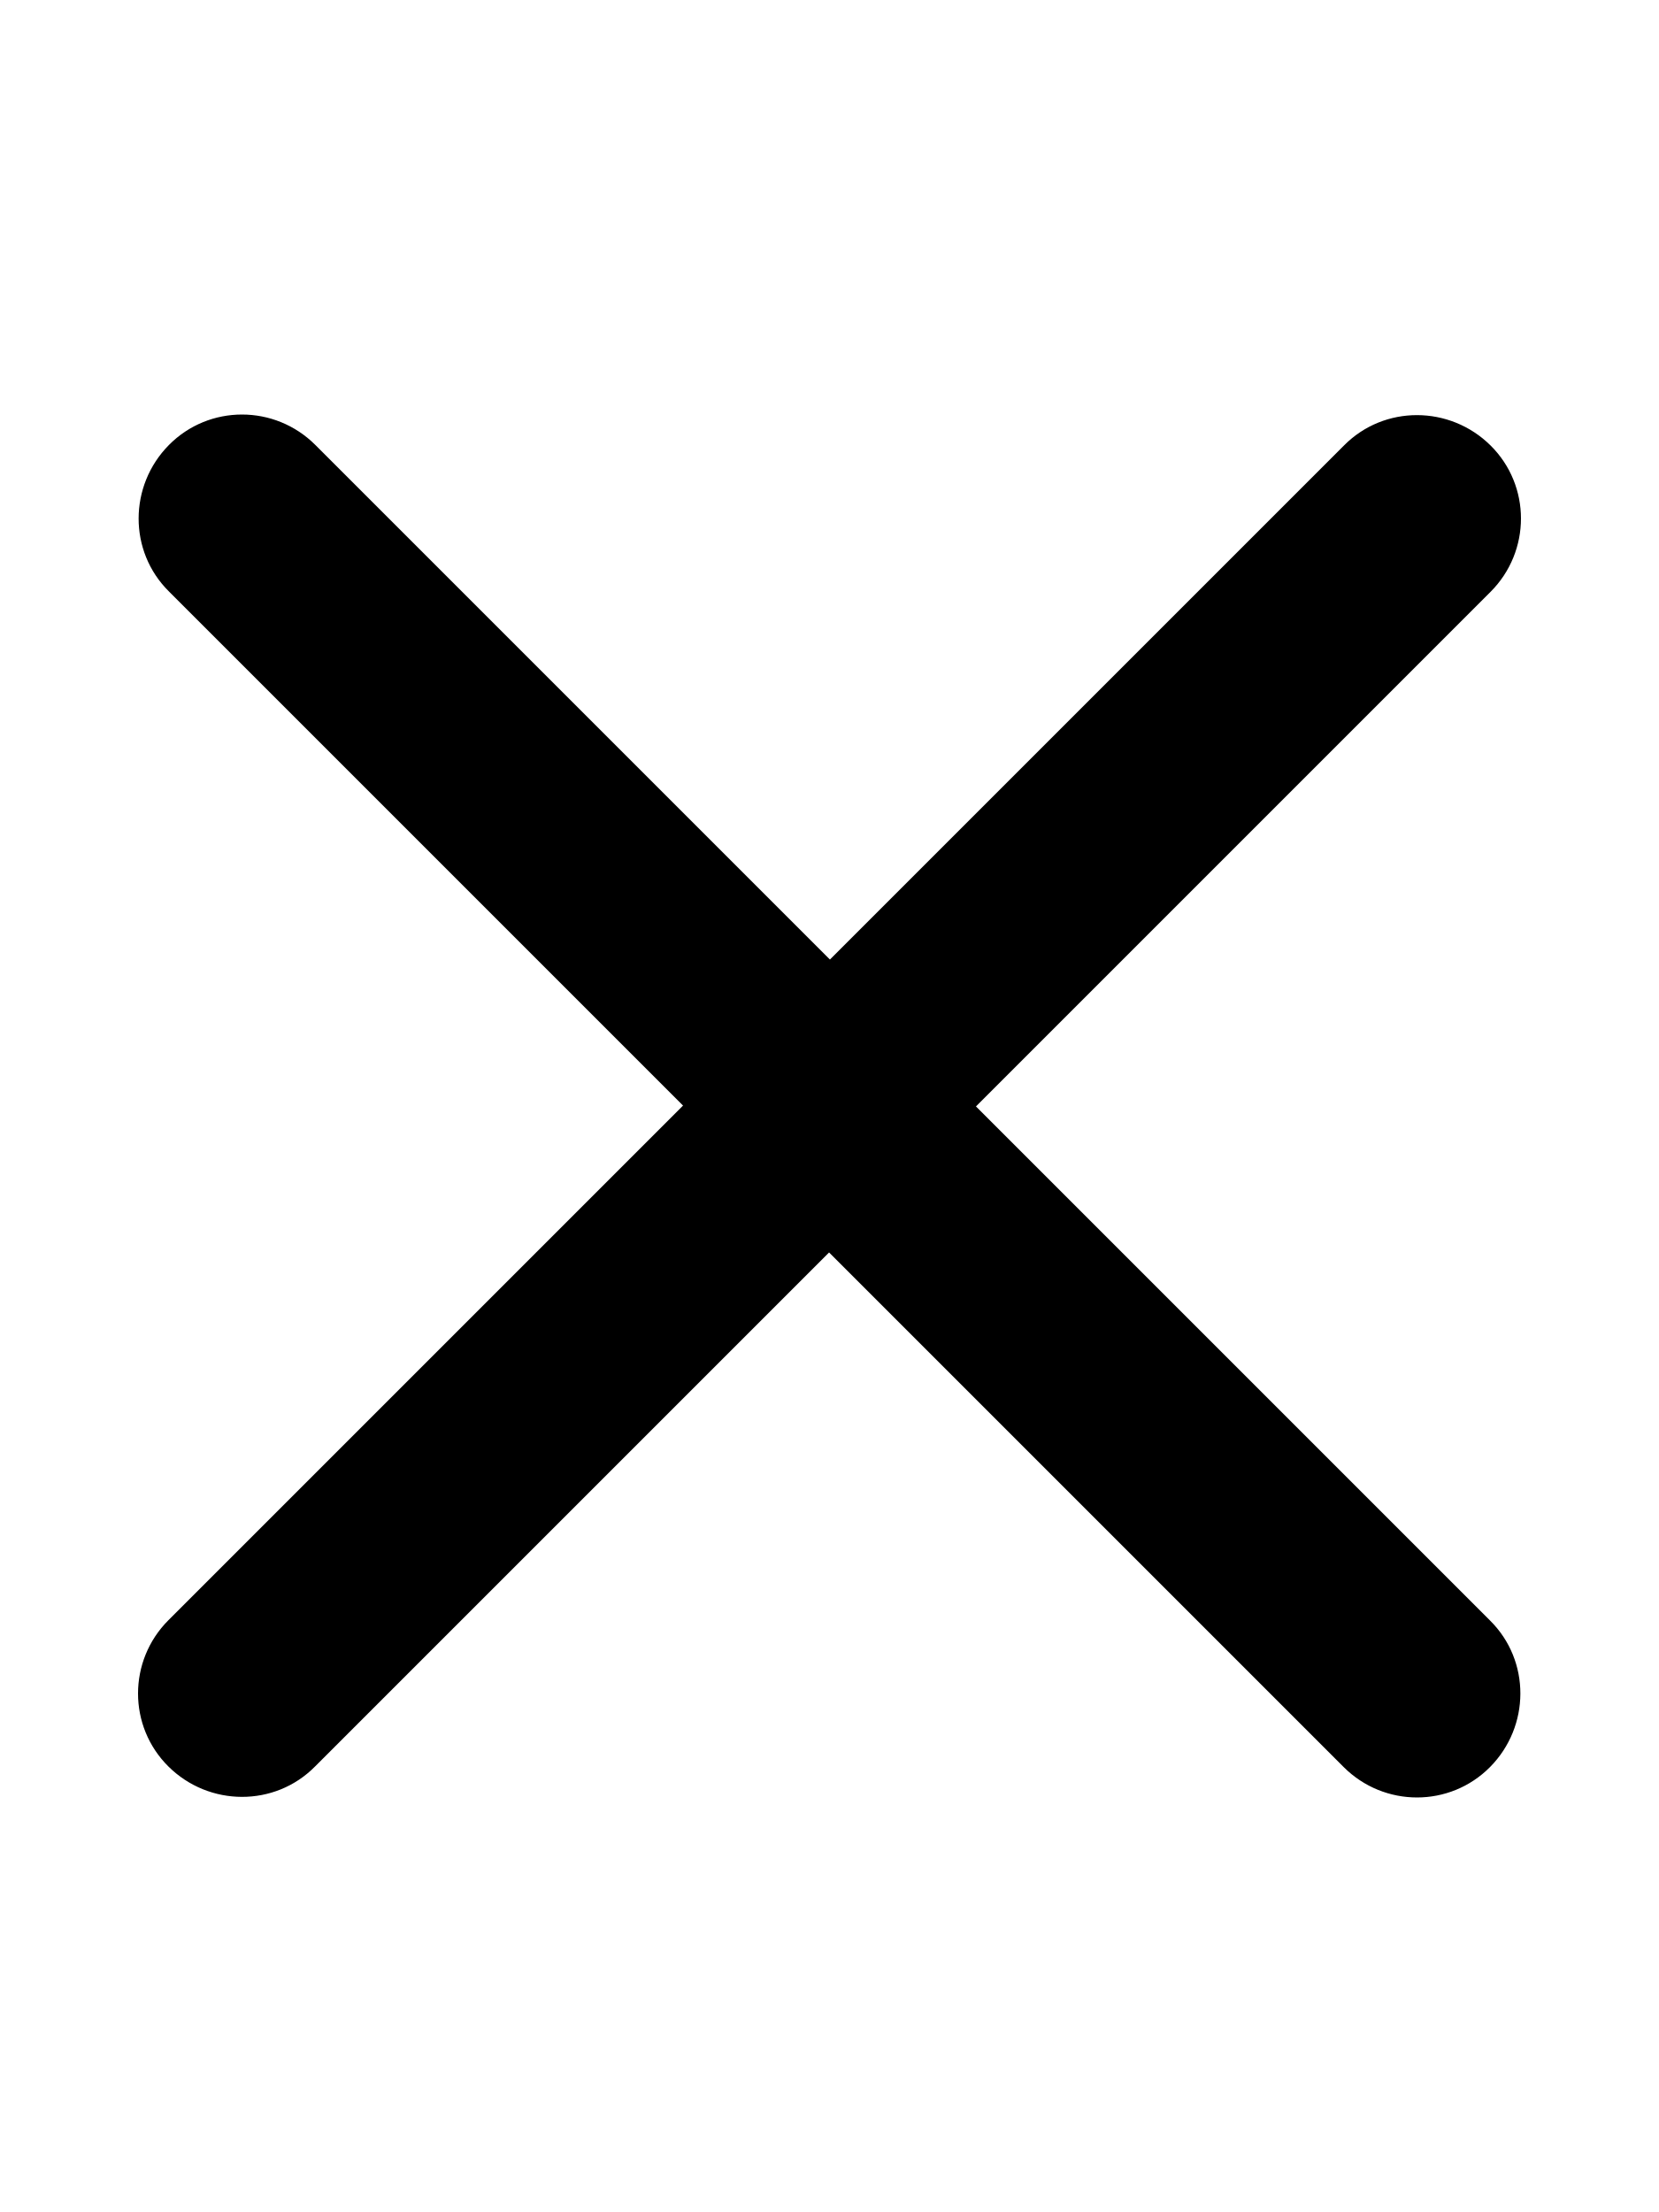
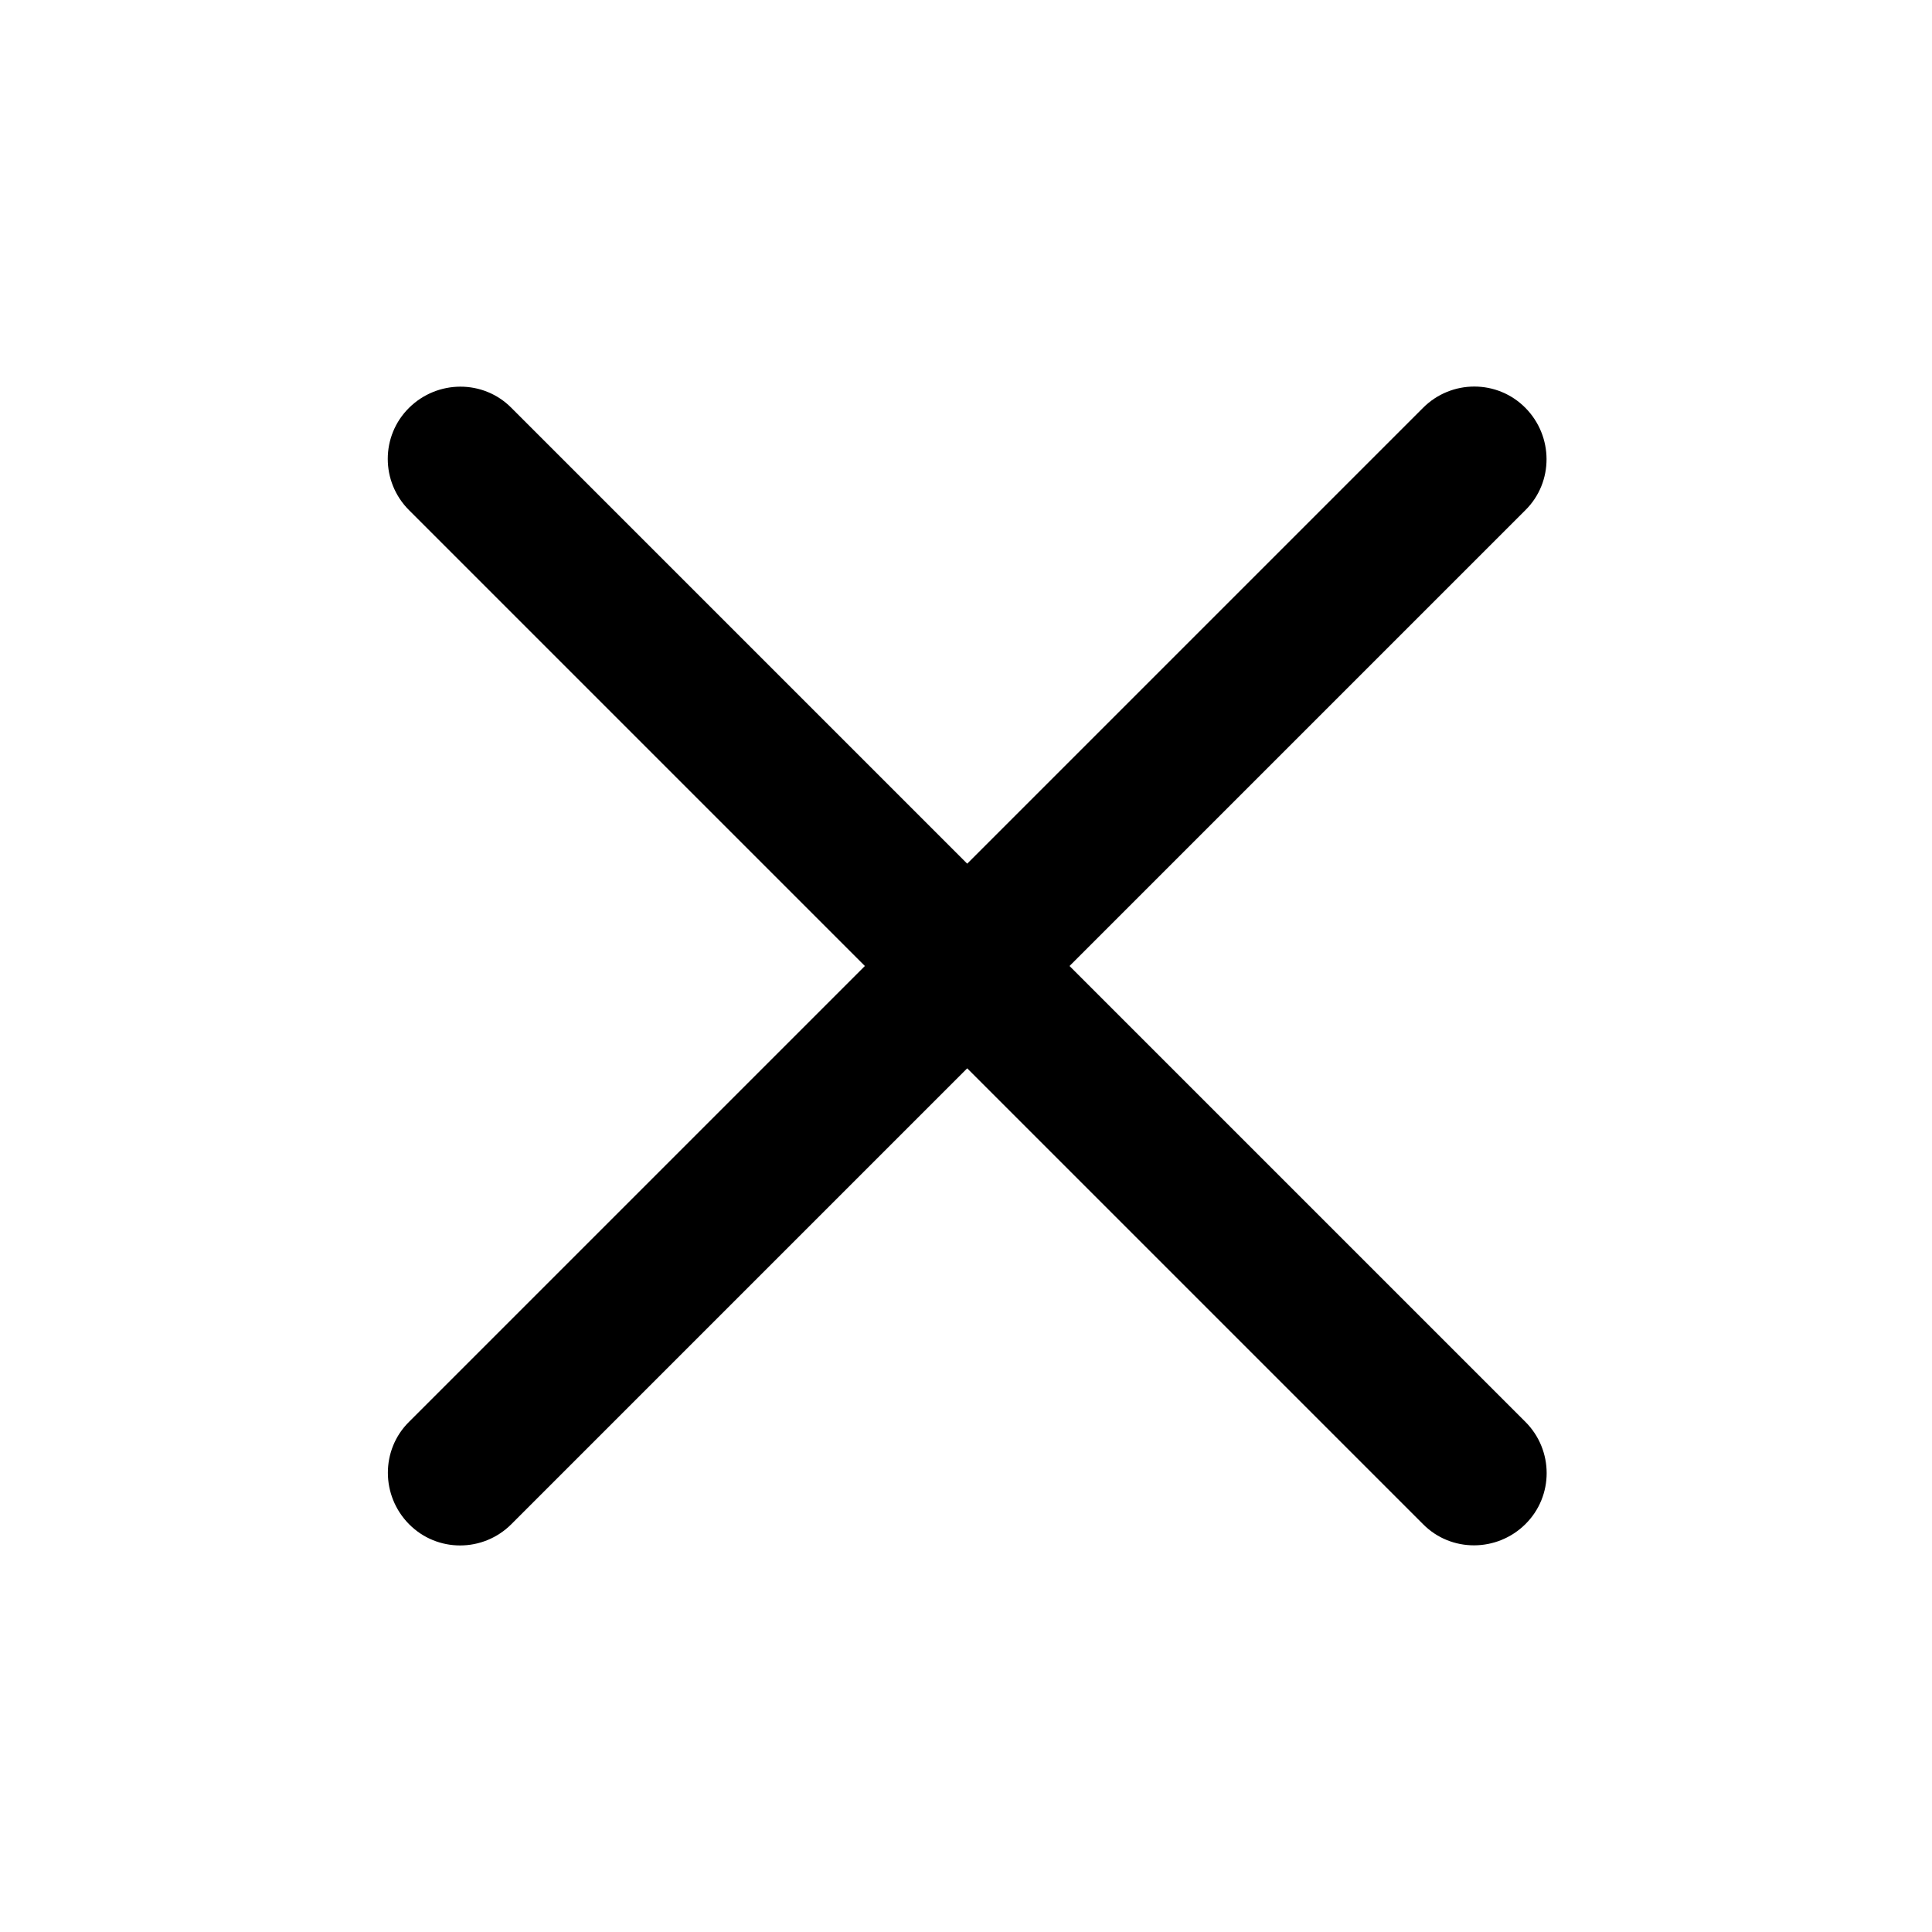
- <svg xmlns="http://www.w3.org/2000/svg" viewBox="0 0 384 512">
-   <path d="M345 137c9.4-9.4 9.4-24.6 0-33.9s-24.6-9.4-33.9 0l-119 119L73 103c-9.4-9.4-24.6-9.4-33.9 0s-9.4 24.6 0 33.9l119 119L39 375c-9.4 9.4-9.4 24.6 0 33.9s24.6 9.4 33.9 0l119-119L311 409c9.4 9.4 24.6 9.4 33.9 0s9.4-24.6 0-33.9l-119-119L345 137z" />
+ <svg xmlns="http://www.w3.org/2000/svg" viewBox="0 0 640 640">
+   <path d="M135.5 169C126.1 159.6 126.1 144.4 135.5 135.1C144.9 125.8 160.1 125.7 169.4 135.1L320.4 286.1L471.4 135.1C480.8 125.7 496 125.7 505.3 135.1C514.6 144.5 514.7 159.7 505.3 169L354.3 320L505.3 471C514.7 480.4 514.7 495.6 505.3 504.9C495.9 514.2 480.7 514.3 471.4 504.9L320.4 353.9L169.4 504.9C160 514.3 144.8 514.3 135.5 504.9C126.2 495.5 126.1 480.3 135.5 471L286.5 320L135.5 169z" />
</svg>
